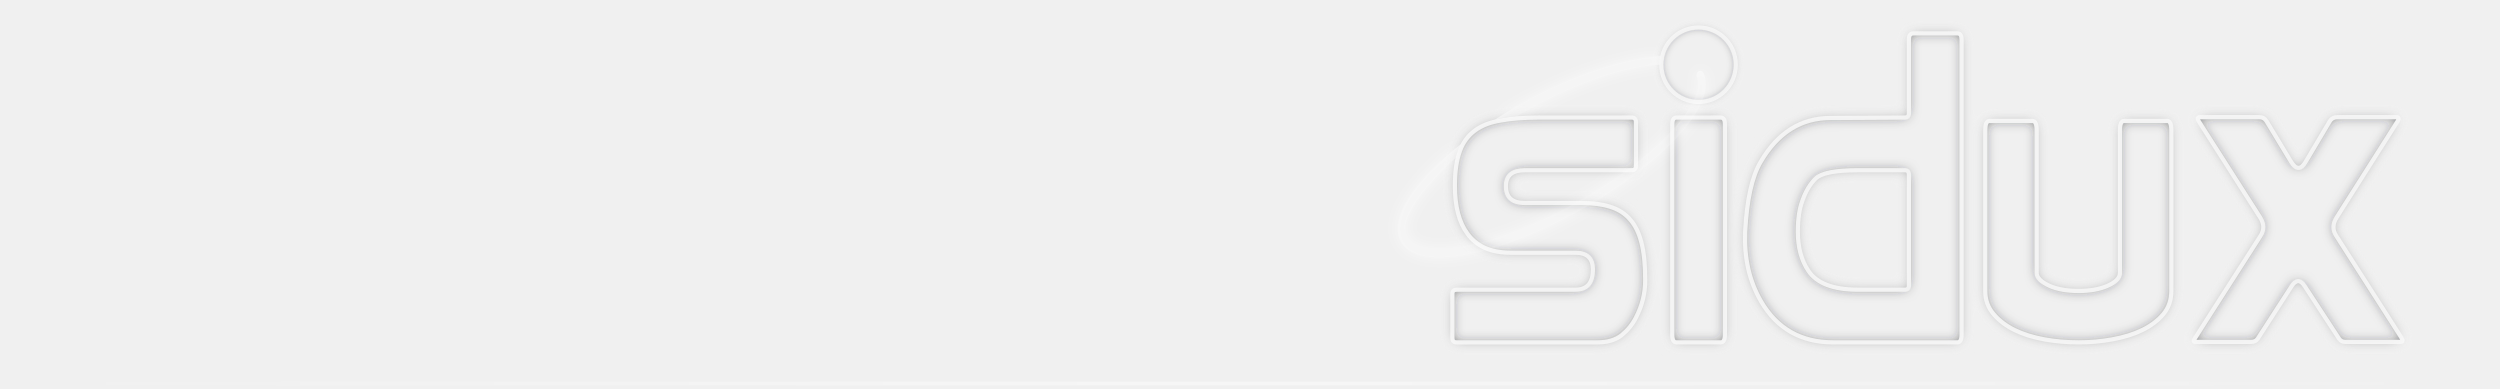
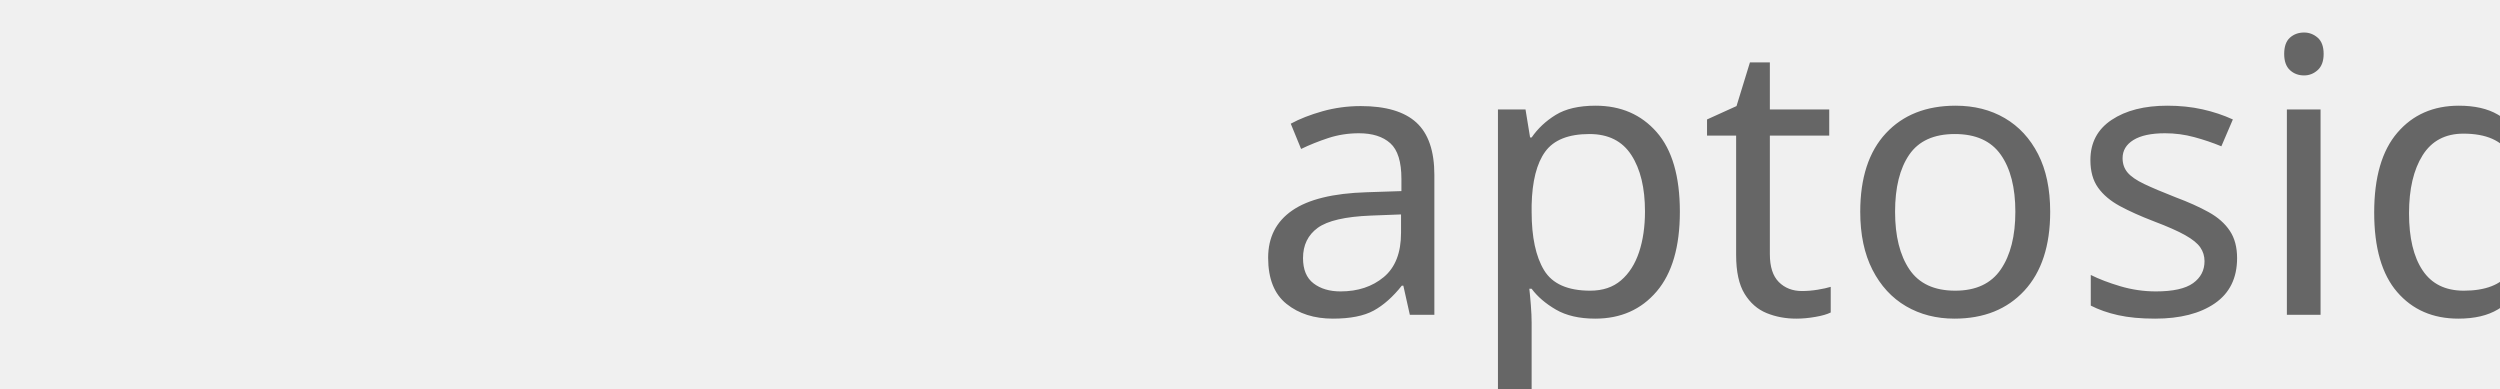
- <svg xmlns="http://www.w3.org/2000/svg" xmlns:xlink="http://www.w3.org/1999/xlink" width="913.894" height="141.93" id="svg17031" version="1.0">
-   <defs id="defs17033">
-     <filter id="filter3478">
-       <feGaussianBlur id="feGaussianBlur3480" stdDeviation="2.293" result="result1" />
-       <feComposite id="feComposite3482" in="result1" operator="xor" in2="SourceGraphic" k1="0.679" k2="1.855" />
-     </filter>
-     <linearGradient xlink:href="#linearGradient19894" id="linearGradient16881" gradientUnits="userSpaceOnUse" gradientTransform="matrix(2.18937,0,0,0.852182,-1423.53,88.14671)" x1="782.405" y1="731.621" x2="1195.986" y2="731.621" />
-     <linearGradient id="linearGradient19894">
-       <stop style="stop-color:#ffffff;stop-opacity:0;" offset="0" id="stop19896" />
-       <stop id="stop19902" offset="0.5" style="stop-color:#ffffff;stop-opacity:1;" />
-       <stop style="stop-color:#ffffff;stop-opacity:0;" offset="1" id="stop19898" />
-     </linearGradient>
-     <filter id="filter19910">
-       <feGaussianBlur stdDeviation="0.516" id="feGaussianBlur19912" />
-     </filter>
-     <linearGradient y2="731.621" x2="1195.986" y1="731.621" x1="782.405" gradientTransform="translate(0,-20)" gradientUnits="userSpaceOnUse" id="linearGradient17029" xlink:href="#linearGradient19894" />
-   </defs>
+ <svg xmlns="http://www.w3.org/2000/svg" width="913.894" height="141.93" id="svg17031" version="1.0">
+   <defs id="defs17033" />
  <g id="layer1" transform="translate(188.3757,-249.9684)">
-     <g id="g16873" transform="translate(-475.5215,-321.4595)">
-       <g transform="translate(35.41417,-6.146459)" id="g3147">
-         <path id="path4081" d="m 782.672,685.027 0,16.156 c 0,1.026 0.513,1.539 1.539,1.539 l 51.544,0 c 3.59,0 6.513,-0.872 8.77,-2.616 2.257,-1.846 4,-4 5.231,-6.462 2.257,-4.308 3.385,-8.873 3.385,-13.694 -8e-05,-5.539 -0.462,-10.104 -1.385,-13.694 -0.923,-3.59 -2.308,-6.411 -4.154,-8.463 -1.846,-2.154 -4.257,-3.693 -7.232,-4.616 -2.872,-0.923 -6.36,-1.385 -10.463,-1.385 l -20.772,0 c -4.616,4e-05 -6.924,-2.051 -6.924,-6.155 -2e-05,-3.898 2.308,-5.847 6.924,-5.847 l 39.081,0 c 1.026,6e-05 1.539,-0.513 1.539,-1.539 l 0,-16.002 c -6e-05,-1.128 -0.513,-1.692 -1.539,-1.692 l -34.004,0 c -5.437,9e-05 -10.052,0.359 -13.848,1.077 -7.693,1.231 -12.668,4.924 -14.925,11.078 -1.231,3.282 -1.846,7.539 -1.846,12.771 0,7.591 1.539,13.437 4.616,17.54 1.539,2.154 3.59,3.847 6.155,5.077 2.667,1.231 5.898,1.846 9.693,1.846 l 23.541,0 c 4.308,3e-05 6.462,2.052 6.462,6.155 -5e-05,4.924 -2.154,7.385 -6.462,7.385 l -43.39,0 c -1.026,3e-05 -1.539,0.513 -1.539,1.539 m 80.381,14.925 c 0,1.846 0.513,2.77 1.539,2.77 l 16.156,0 c 1.026,0 1.539,-0.923 1.539,-2.77 l 0,-76.932 c -3e-05,-1.641 -0.513,-2.462 -1.539,-2.462 l -16.156,0 c -1.026,9e-05 -1.539,0.821 -1.539,2.462 l 0,76.932 m 86.504,-80.932 0,-27.08 c -0,-1.436 0.564,-2.154 1.692,-2.154 l 16.002,0 c 1.026,0 1.538,0.718 1.539,2.154 l 0,108.012 c -0,1.846 -0.513,2.77 -1.539,2.77 l -45.39,0 c -11.694,0 -20.464,-4.975 -26.311,-14.925 -4.308,-7.385 -6.257,-15.899 -5.847,-25.541 0.615,-11.694 2.513,-20.207 5.693,-25.541 6.257,-10.668 14.771,-16.002 25.541,-16.002 l 27.08,-0.154 c 1.026,9e-05 1.539,-0.513 1.539,-1.539 m 0,22.464 c -0,-1.128 -0.513,-1.692 -1.539,-1.692 l -17.079,0 c -8.309,6e-05 -13.489,1.026 -15.54,3.077 -2.052,2.052 -3.641,4.719 -4.77,8.001 -1.128,2.975 -1.693,6.77 -1.692,11.386 -2e-05,5.744 1.282,10.514 3.847,14.309 3.077,4.616 9.129,6.924 18.156,6.924 l 17.079,0 c 1.026,3e-05 1.539,-0.513 1.539,-1.539 l 0,-40.466 m 77.15,-16.31 0,52.16 c 0,1.846 -1.539,3.436 -4.616,4.77 -2.872,1.231 -6.36,1.846 -10.463,1.846 -4.308,2e-05 -7.847,-0.615 -10.617,-1.846 -3.18,-1.436 -4.77,-3.026 -4.77,-4.77 l 0,-52.16 c -0,-2.257 -0.513,-3.385 -1.539,-3.385 l -15.694,0 c -1.026,9e-05 -1.539,1.128 -1.539,3.385 l 0,58.776 c 0,3.282 1.026,6.103 3.077,8.463 3.898,4.616 10.104,7.693 18.617,9.232 4,0.718 8.155,1.077 12.463,1.077 4.103,0 8.155,-0.359 12.155,-1.077 8.616,-1.539 14.873,-4.616 18.771,-9.232 1.949,-2.359 2.923,-5.18 2.923,-8.463 l 0,-58.776 c -0,-2.257 -0.513,-3.385 -1.539,-3.385 l -15.694,0 c -1.026,9e-05 -1.539,1.128 -1.539,3.385 m 102.692,75.547 -23.541,-36.773 c -1.539,-2.257 -1.487,-4.616 0.154,-7.078 l 22.156,-34.927 c 0.615,-1.026 0.462,-1.539 -0.462,-1.539 l -21.387,0 c -1.333,7e-05 -2.308,0.513 -2.923,1.539 l -8.77,14.771 c -1.744,2.975 -3.539,2.975 -5.385,0 l -8.924,-14.771 c -0.616,-1.026 -1.539,-1.539 -2.769,-1.539 l -21.541,0 c -0.923,7e-05 -1.077,0.513 -0.462,1.539 l 22.31,34.927 c 1.641,2.462 1.692,4.821 0.154,7.078 l -23.849,37.235 c -0.616,0.923 -0.564,1.385 0.154,1.385 l 20.156,0 c 1.231,0 2.103,-0.41 2.616,-1.231 l 12.309,-19.079 c 1.641,-2.564 3.282,-2.564 4.924,0 l 12.463,19.079 c 0.513,0.821 1.333,1.231 2.462,1.231 l 20.002,0 c 0.923,0 0.974,-0.615 0.154,-1.846" style="font-size:156px;font-style:normal;font-weight:bold;opacity:0.655;fill:#1b1f21;fill-opacity:1;stroke:#ffffff;stroke-width:1.528;stroke-linecap:butt;stroke-linejoin:miter;stroke-miterlimit:4;stroke-opacity:1;stroke-dasharray:none;filter:url(#filter3478);font-family:Sidux" />
-         <path style="opacity:0.655;fill:#1b1f21;fill-opacity:1;fill-rule:nonzero;stroke:#ffffff;stroke-width:2.06;stroke-linecap:butt;stroke-linejoin:miter;stroke-miterlimit:4;stroke-opacity:1;stroke-dasharray:none;stroke-dashoffset:0;marker:none;marker-start:none;marker-mid:none;marker-end:none;visibility:visible;display:inline;overflow:visible;filter:url(#filter3478);enable-background:accumulate" id="path4073" d="m 911.667,100 a 18.333,18.333 0 1 1 -36.667,0 18.333,18.333 0 1 1 36.667,0 z" transform="matrix(0.7418119,0,0,0.7418119,209.9602,527.0566)" />
-         <path style="opacity:0.655;fill:#ffffff;fill-opacity:1;fill-rule:nonzero;stroke:none;stroke-width:2.701;marker:none;visibility:visible;display:inline;overflow:visible;filter:url(#filter3478);enable-background:accumulate" d="m 858.75,598 c -12.879,0.963 -30.737,6.489 -48.125,15.938 -4.349,2.363 -8.484,4.828 -12.406,7.375 2.562,-0.67 5.274,-1.025 7.938,-1.219 1.849,-1.091 3.727,-2.171 5.656,-3.219 17.348,-9.427 34.193,-14.815 46.531,-15.656 0.002,-1.109 0.164,-2.182 0.406,-3.219 z m 14.312,5.469 c -0.375,0.079 -0.721,0.362 -0.938,0.75 -0.289,0.517 -0.302,1.158 -0.031,1.688 0.812,2.021 0.485,4.842 -1.219,8.406 -1.704,3.564 -4.766,7.717 -8.906,12.062 -8.281,8.691 -20.889,18.158 -35.781,26.25 -14.892,8.092 -29.267,13.283 -40.312,15.094 -5.523,0.905 -10.181,0.954 -13.625,0.188 -3.444,-0.766 -5.5,-2.291 -6.312,-4.312 -0.812,-2.022 -0.485,-4.811 1.219,-8.375 1.704,-3.564 4.703,-7.717 8.844,-12.062 2.434,-2.555 4.741,-5.269 7.875,-7.906 0.33,-1.157 0.532,-1.926 1,-3.125 0.034,-0.087 0.093,-0.162 0.125,-0.25 0.205,-0.547 0.438,-1.064 0.688,-1.562 -4.382,3.489 -8.269,7.014 -11.531,10.438 -4.287,4.499 -7.531,8.853 -9.469,12.906 -1.938,4.053 -2.614,7.996 -1.281,11.312 1.333,3.317 4.396,5.253 8.312,6.125 3.917,0.872 8.844,0.75 14.562,-0.188 11.437,-1.875 25.993,-7.17 41.094,-15.375 15.1,-8.205 27.894,-17.782 36.469,-26.781 4.287,-4.499 7.531,-8.822 9.469,-12.875 1.938,-4.053 2.614,-7.996 1.281,-11.312 -0.176,-0.582 -0.63,-1.02 -1.156,-1.094 -0.132,-0.018 -0.25,-0.026 -0.375,0 z" id="path4358" />
-       </g>
-       <path id="path19892" d="m 290.539,711.621 903.292,0" style="opacity:0.425;fill:none;stroke:url(#linearGradient16881);stroke-width:1.366px;stroke-linecap:butt;stroke-linejoin:miter;stroke-opacity:1" />
-       <path transform="matrix(2.18937,0,0,0.852182,-1423.53,105.1903)" style="opacity:0.425;fill:none;stroke:url(#linearGradient17029);stroke-width:1px;stroke-linecap:butt;stroke-linejoin:miter;stroke-opacity:1;filter:url(#filter19910)" d="m 782.905,711.621 412.581,0" id="path19904" />
-     </g>
+     <text xml:space="preserve" style="font-size:40px;font-style:normal;font-variant:normal;font-weight:normal;font-stretch:normal;fill:#000000;fill-opacity:1;stroke:none;font-family:Dustismo;-inkscape-font-specification:Dustismo" x="268.767" y="365.042" id="text2831">
+       <tspan id="tspan2833" x="268.767" y="365.042" style="font-size:140px;fill:#666666">aptosid</tspan>
+     </text>
  </g>
</svg>
